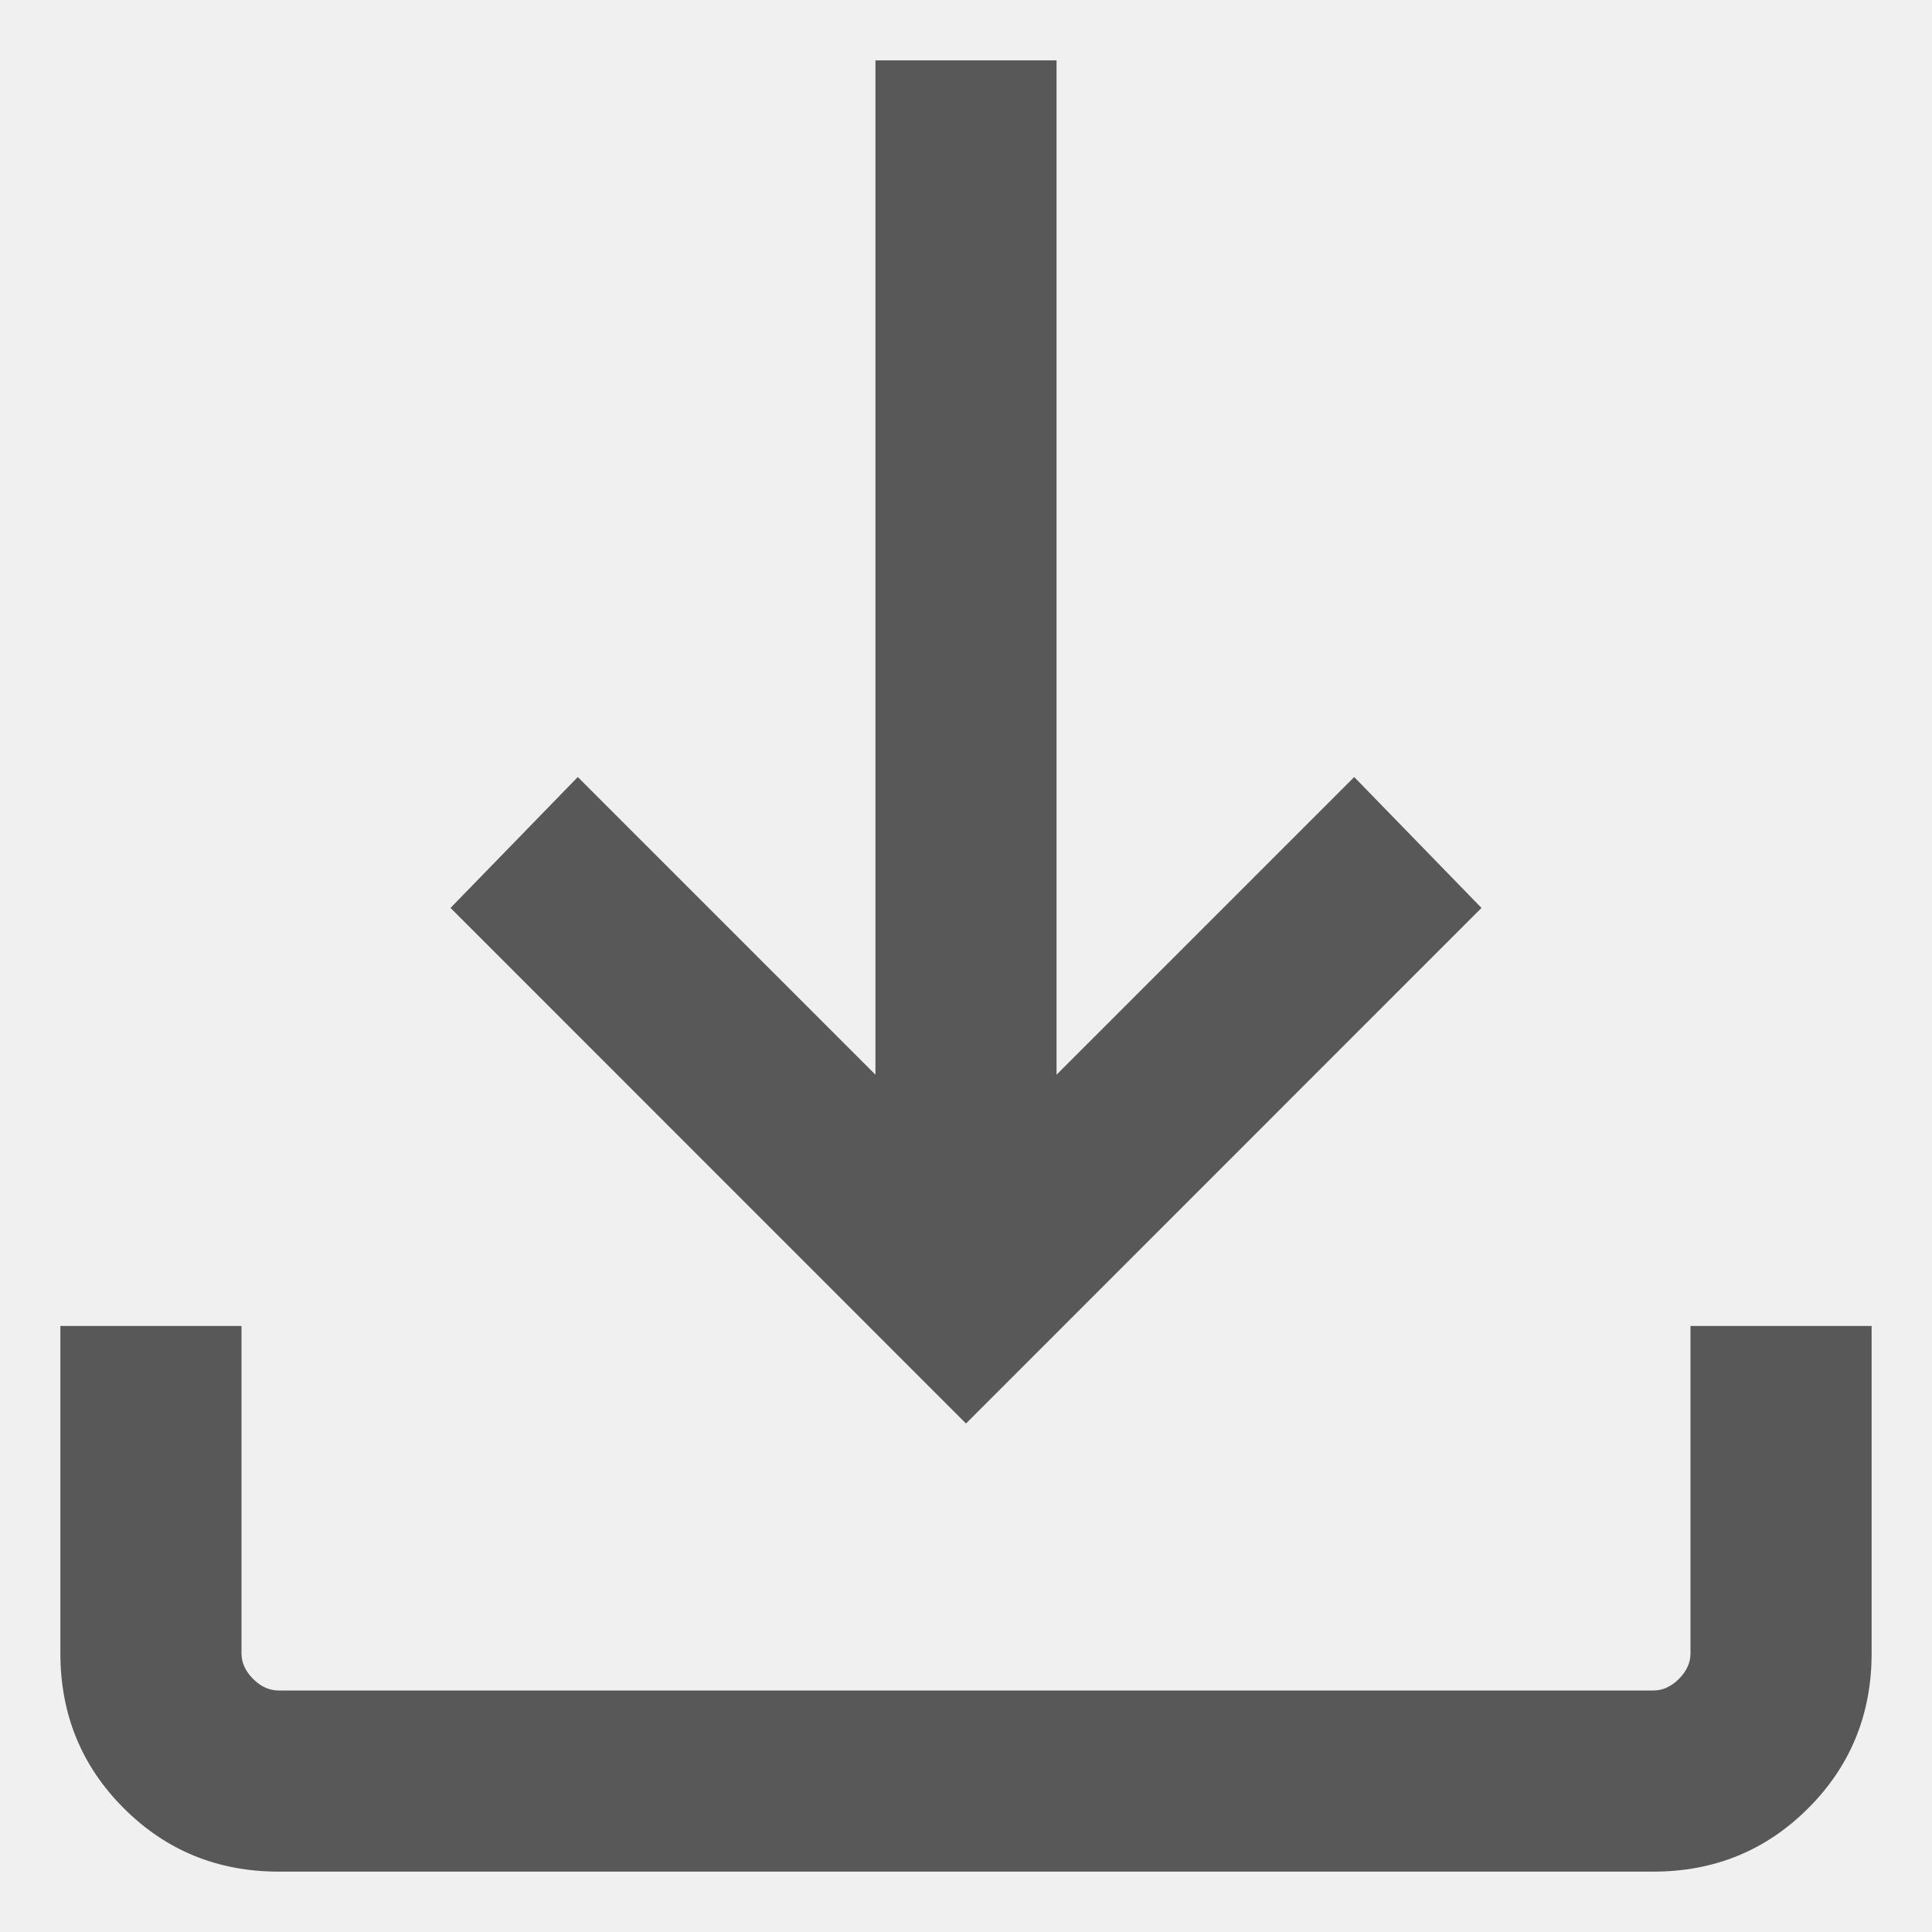
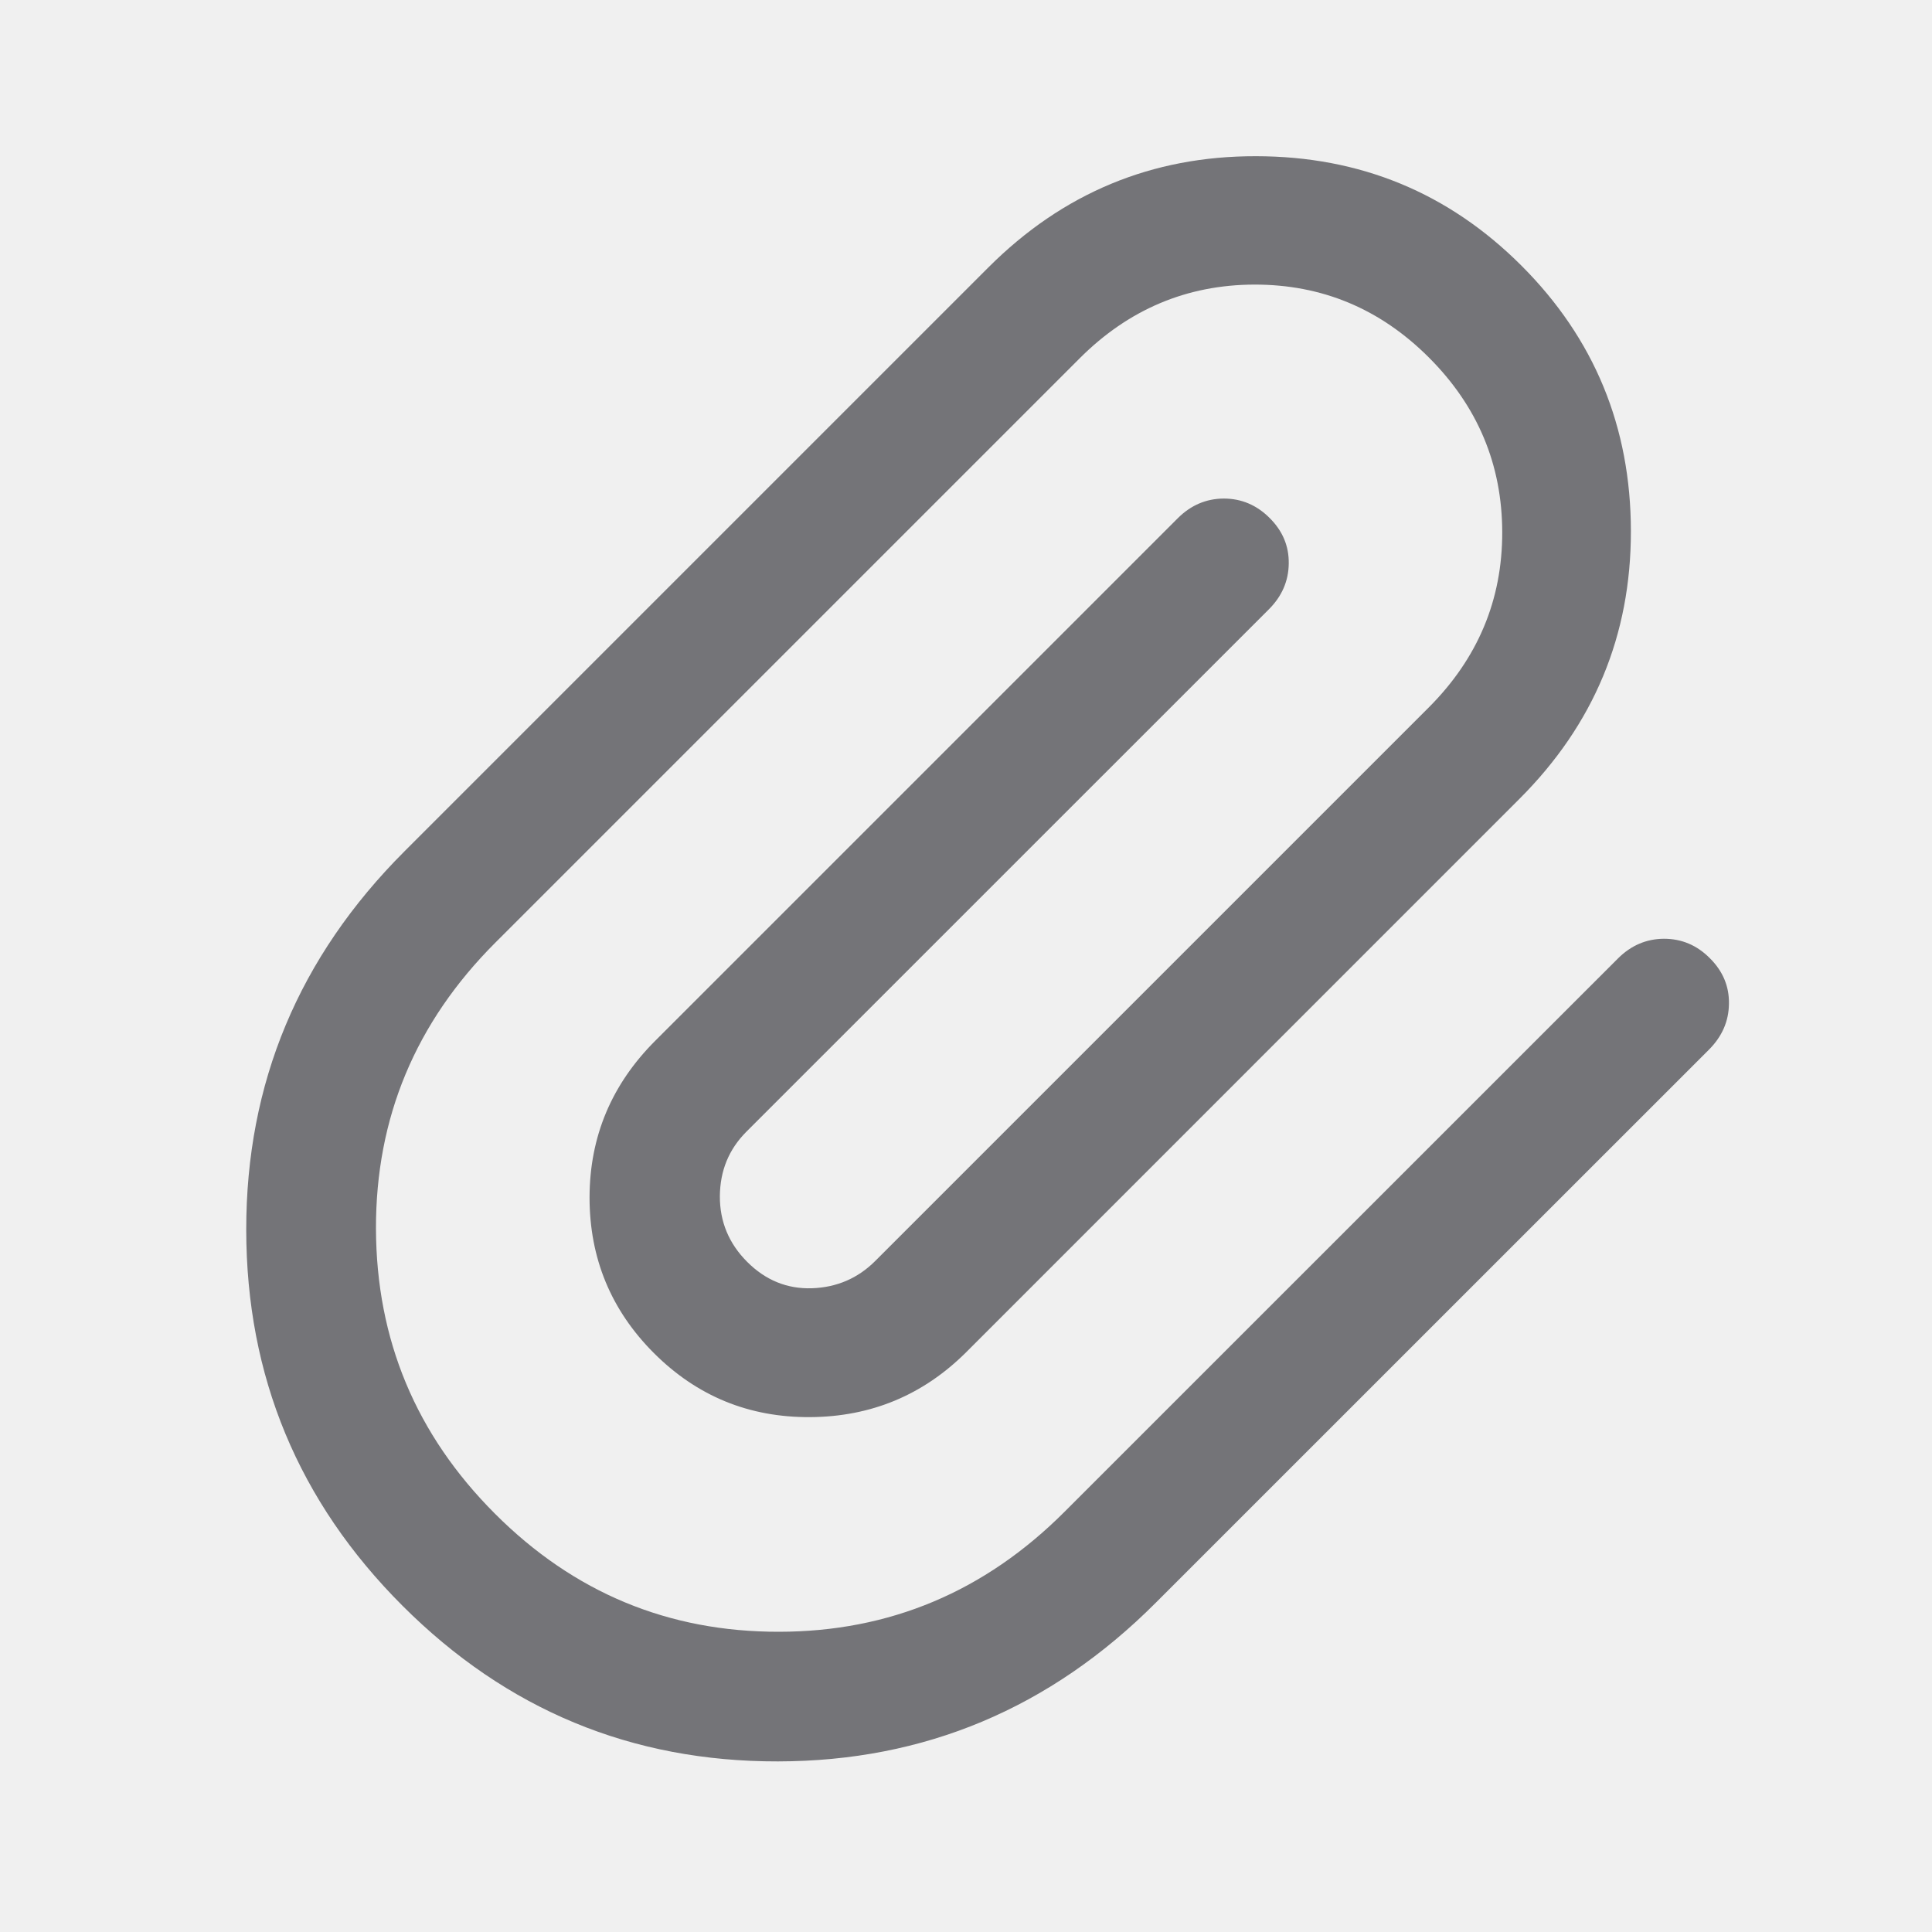
- <svg xmlns="http://www.w3.org/2000/svg" width="16" height="16" viewBox="0 0 16 16" fill="none">
-   <path d="M8 11.789L3.731 7.519L4.785 6.435L7.25 8.9V0.5H8.75V8.9L11.215 6.435L12.269 7.519L8 11.789ZM2.308 15.5C1.803 15.5 1.375 15.325 1.025 14.975C0.675 14.625 0.5 14.197 0.5 13.692V10.981H2V13.692C2 13.769 2.032 13.84 2.096 13.904C2.16 13.968 2.231 14 2.308 14H13.692C13.769 14 13.84 13.968 13.904 13.904C13.968 13.84 14 13.769 14 13.692V10.981H15.5V13.692C15.5 14.197 15.325 14.625 14.975 14.975C14.625 15.325 14.197 15.5 13.692 15.5H2.308Z" fill="#585858" />
+ <svg xmlns="http://www.w3.org/2000/svg" width="20" height="20" viewBox="0 0 20 20" fill="none">
+   <g clip-path="url(#clip0_30_160)">
+     <path d="M11.964 16.592C10.872 17.685 9.568 18.232 8.054 18.234C6.539 18.237 5.243 17.699 4.166 16.622C3.089 15.545 2.55 14.247 2.549 12.73C2.548 11.212 3.093 9.907 4.186 8.814L10.232 2.768C11.001 1.999 11.924 1.615 13.002 1.617C14.08 1.618 14.996 1.996 15.75 2.75C16.504 3.504 16.882 4.42 16.883 5.498C16.884 6.576 16.5 7.499 15.731 8.268L10.004 13.996C9.558 14.441 9.019 14.666 8.387 14.67C7.754 14.674 7.216 14.453 6.77 14.008C6.325 13.563 6.103 13.025 6.103 12.396C6.104 11.767 6.33 11.227 6.783 10.774L12.192 5.365C12.327 5.23 12.486 5.162 12.668 5.161C12.851 5.161 13.009 5.228 13.143 5.362C13.278 5.496 13.344 5.654 13.341 5.834C13.339 6.015 13.27 6.173 13.135 6.308L7.725 11.717C7.545 11.898 7.454 12.119 7.452 12.383C7.451 12.646 7.545 12.873 7.735 13.063C7.925 13.253 8.148 13.344 8.405 13.336C8.662 13.327 8.881 13.233 9.061 13.053L14.789 7.325C15.298 6.816 15.552 6.211 15.551 5.51C15.55 4.809 15.297 4.206 14.792 3.701C14.287 3.196 13.685 2.945 12.985 2.946C12.286 2.948 11.682 3.203 11.175 3.711L5.129 9.757C4.301 10.584 3.889 11.572 3.892 12.721C3.896 13.869 4.306 14.852 5.124 15.67C5.94 16.487 6.92 16.894 8.064 16.892C9.208 16.891 10.194 16.477 11.021 15.649L16.749 9.922C16.884 9.787 17.043 9.719 17.225 9.718C17.408 9.718 17.566 9.784 17.7 9.919C17.835 10.053 17.901 10.21 17.898 10.391C17.896 10.572 17.827 10.729 17.692 10.865L11.964 16.592Z" fill="#747478" />
+   </g>
+   <defs>
+     <clipPath id="clip0_30_160">
+       <rect width="20" height="20" fill="white" />
+     </clipPath>
+   </defs>
</svg>
